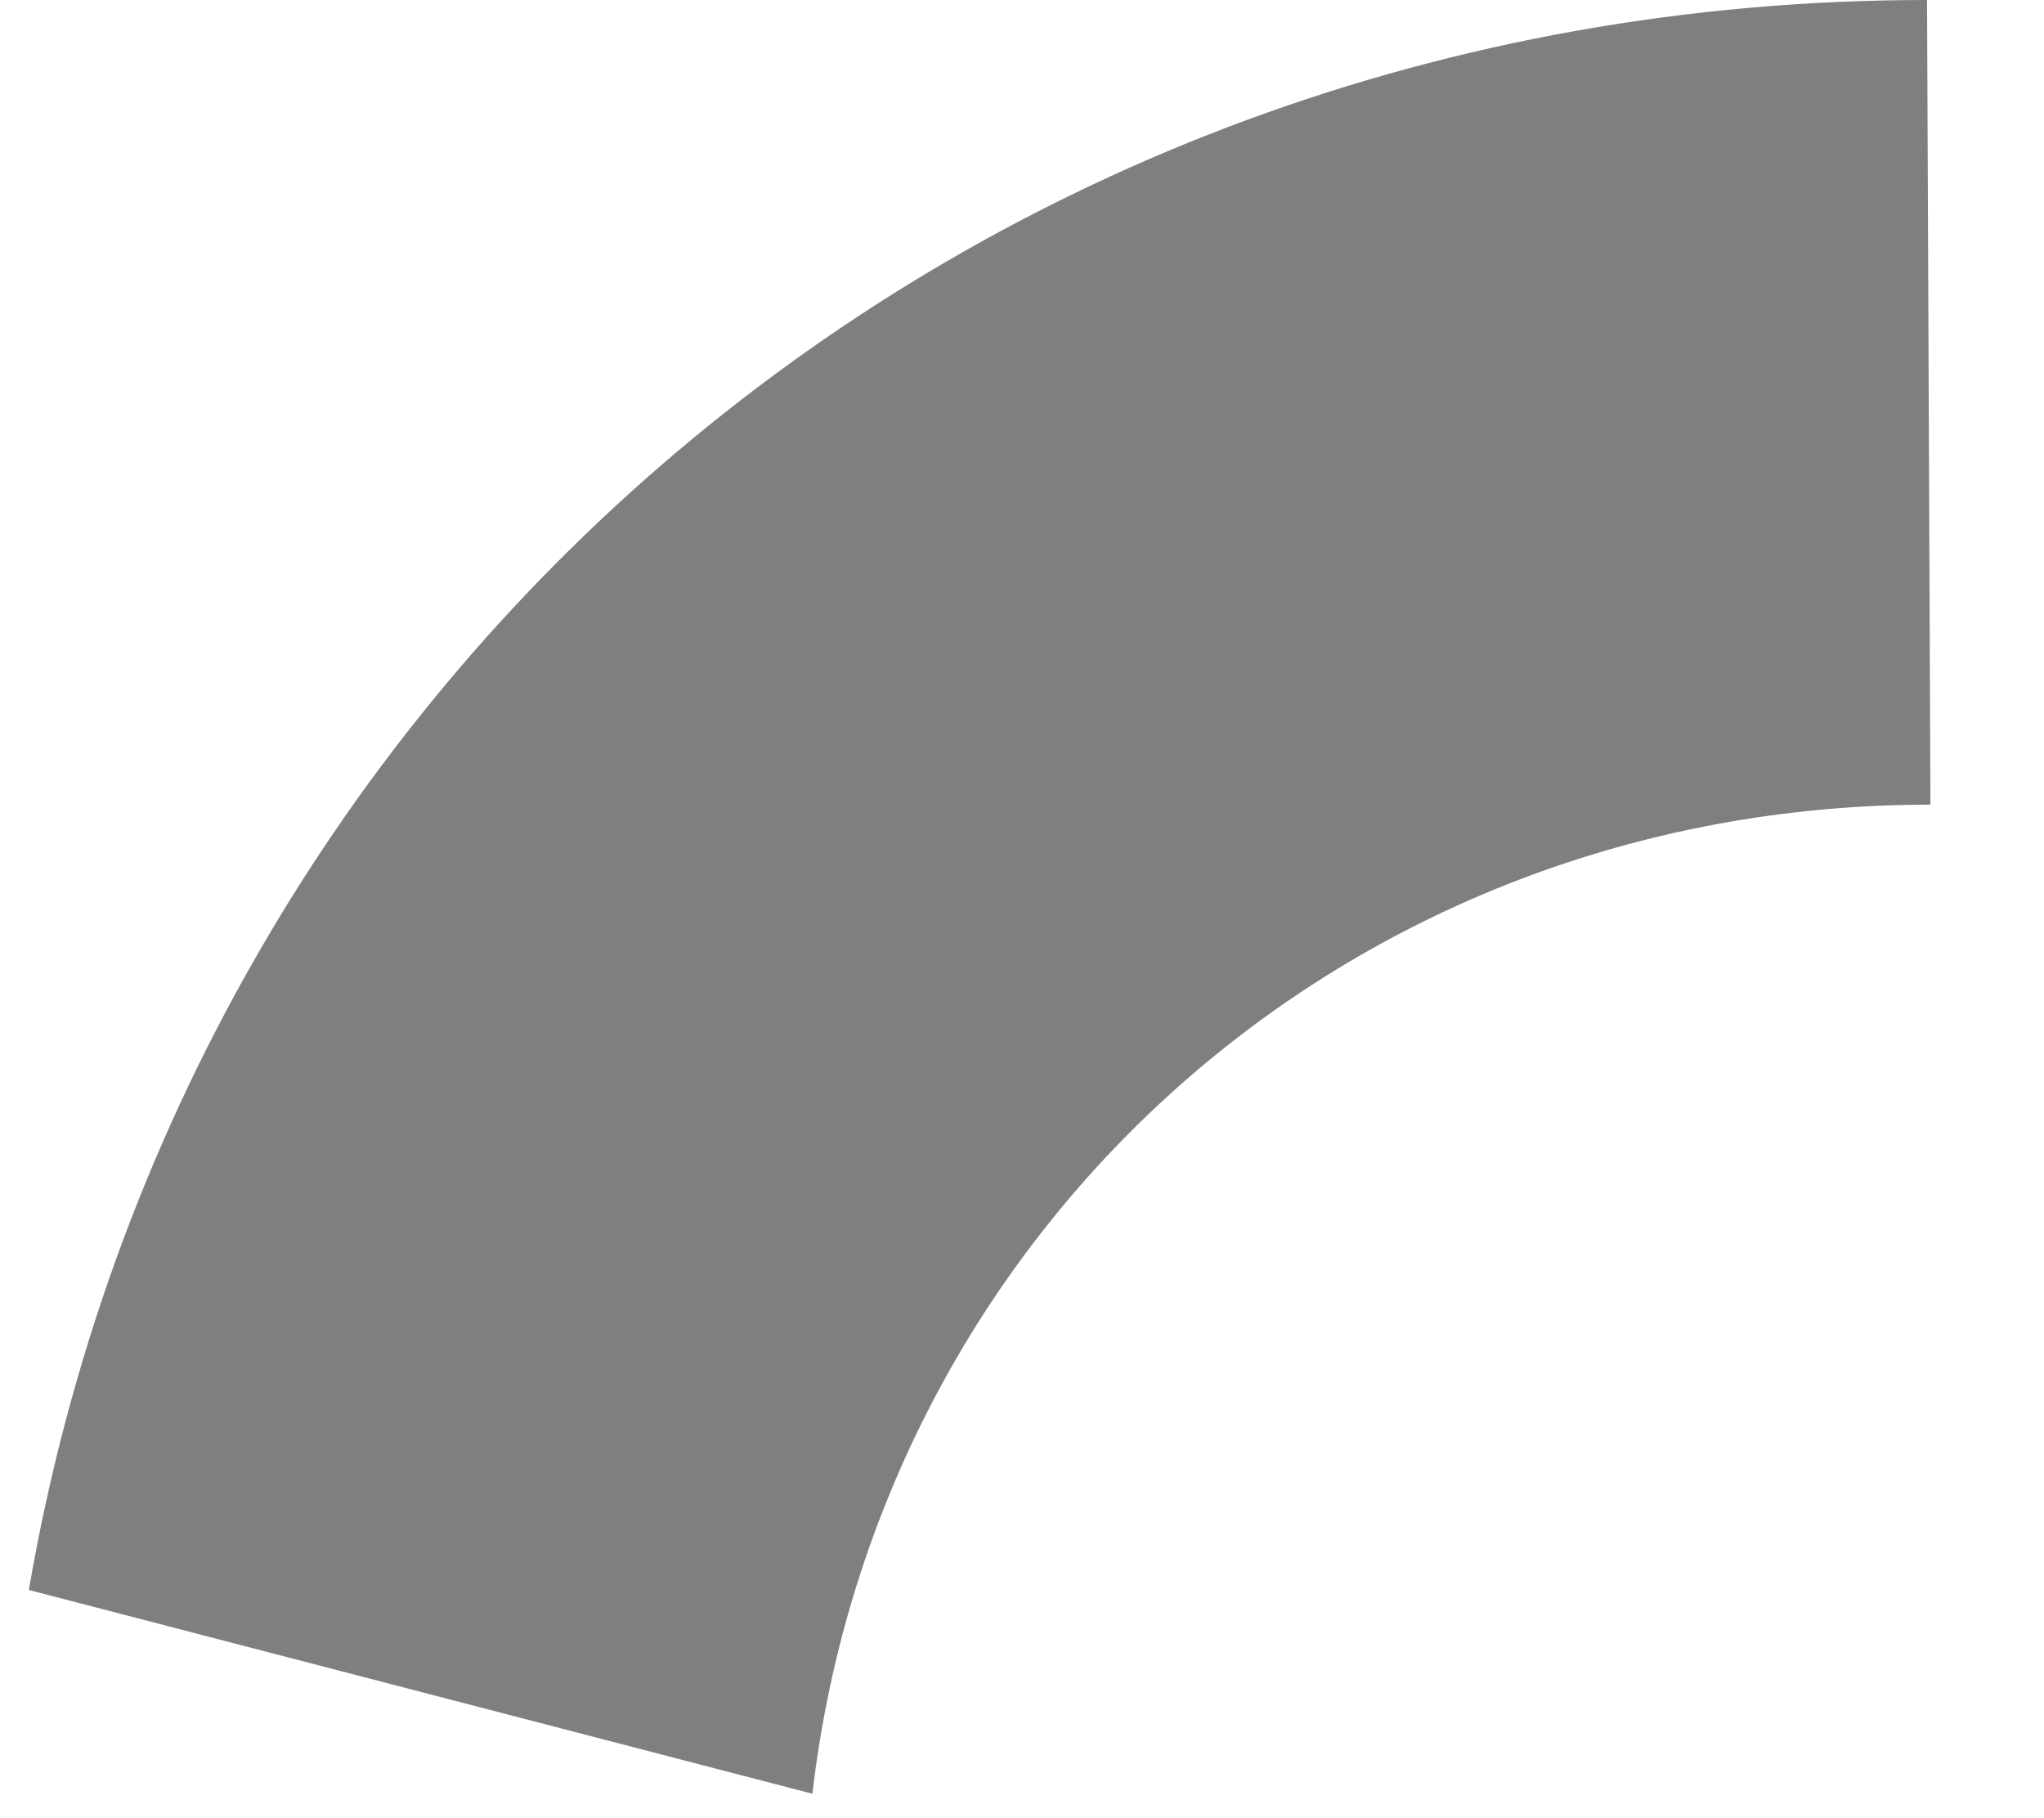
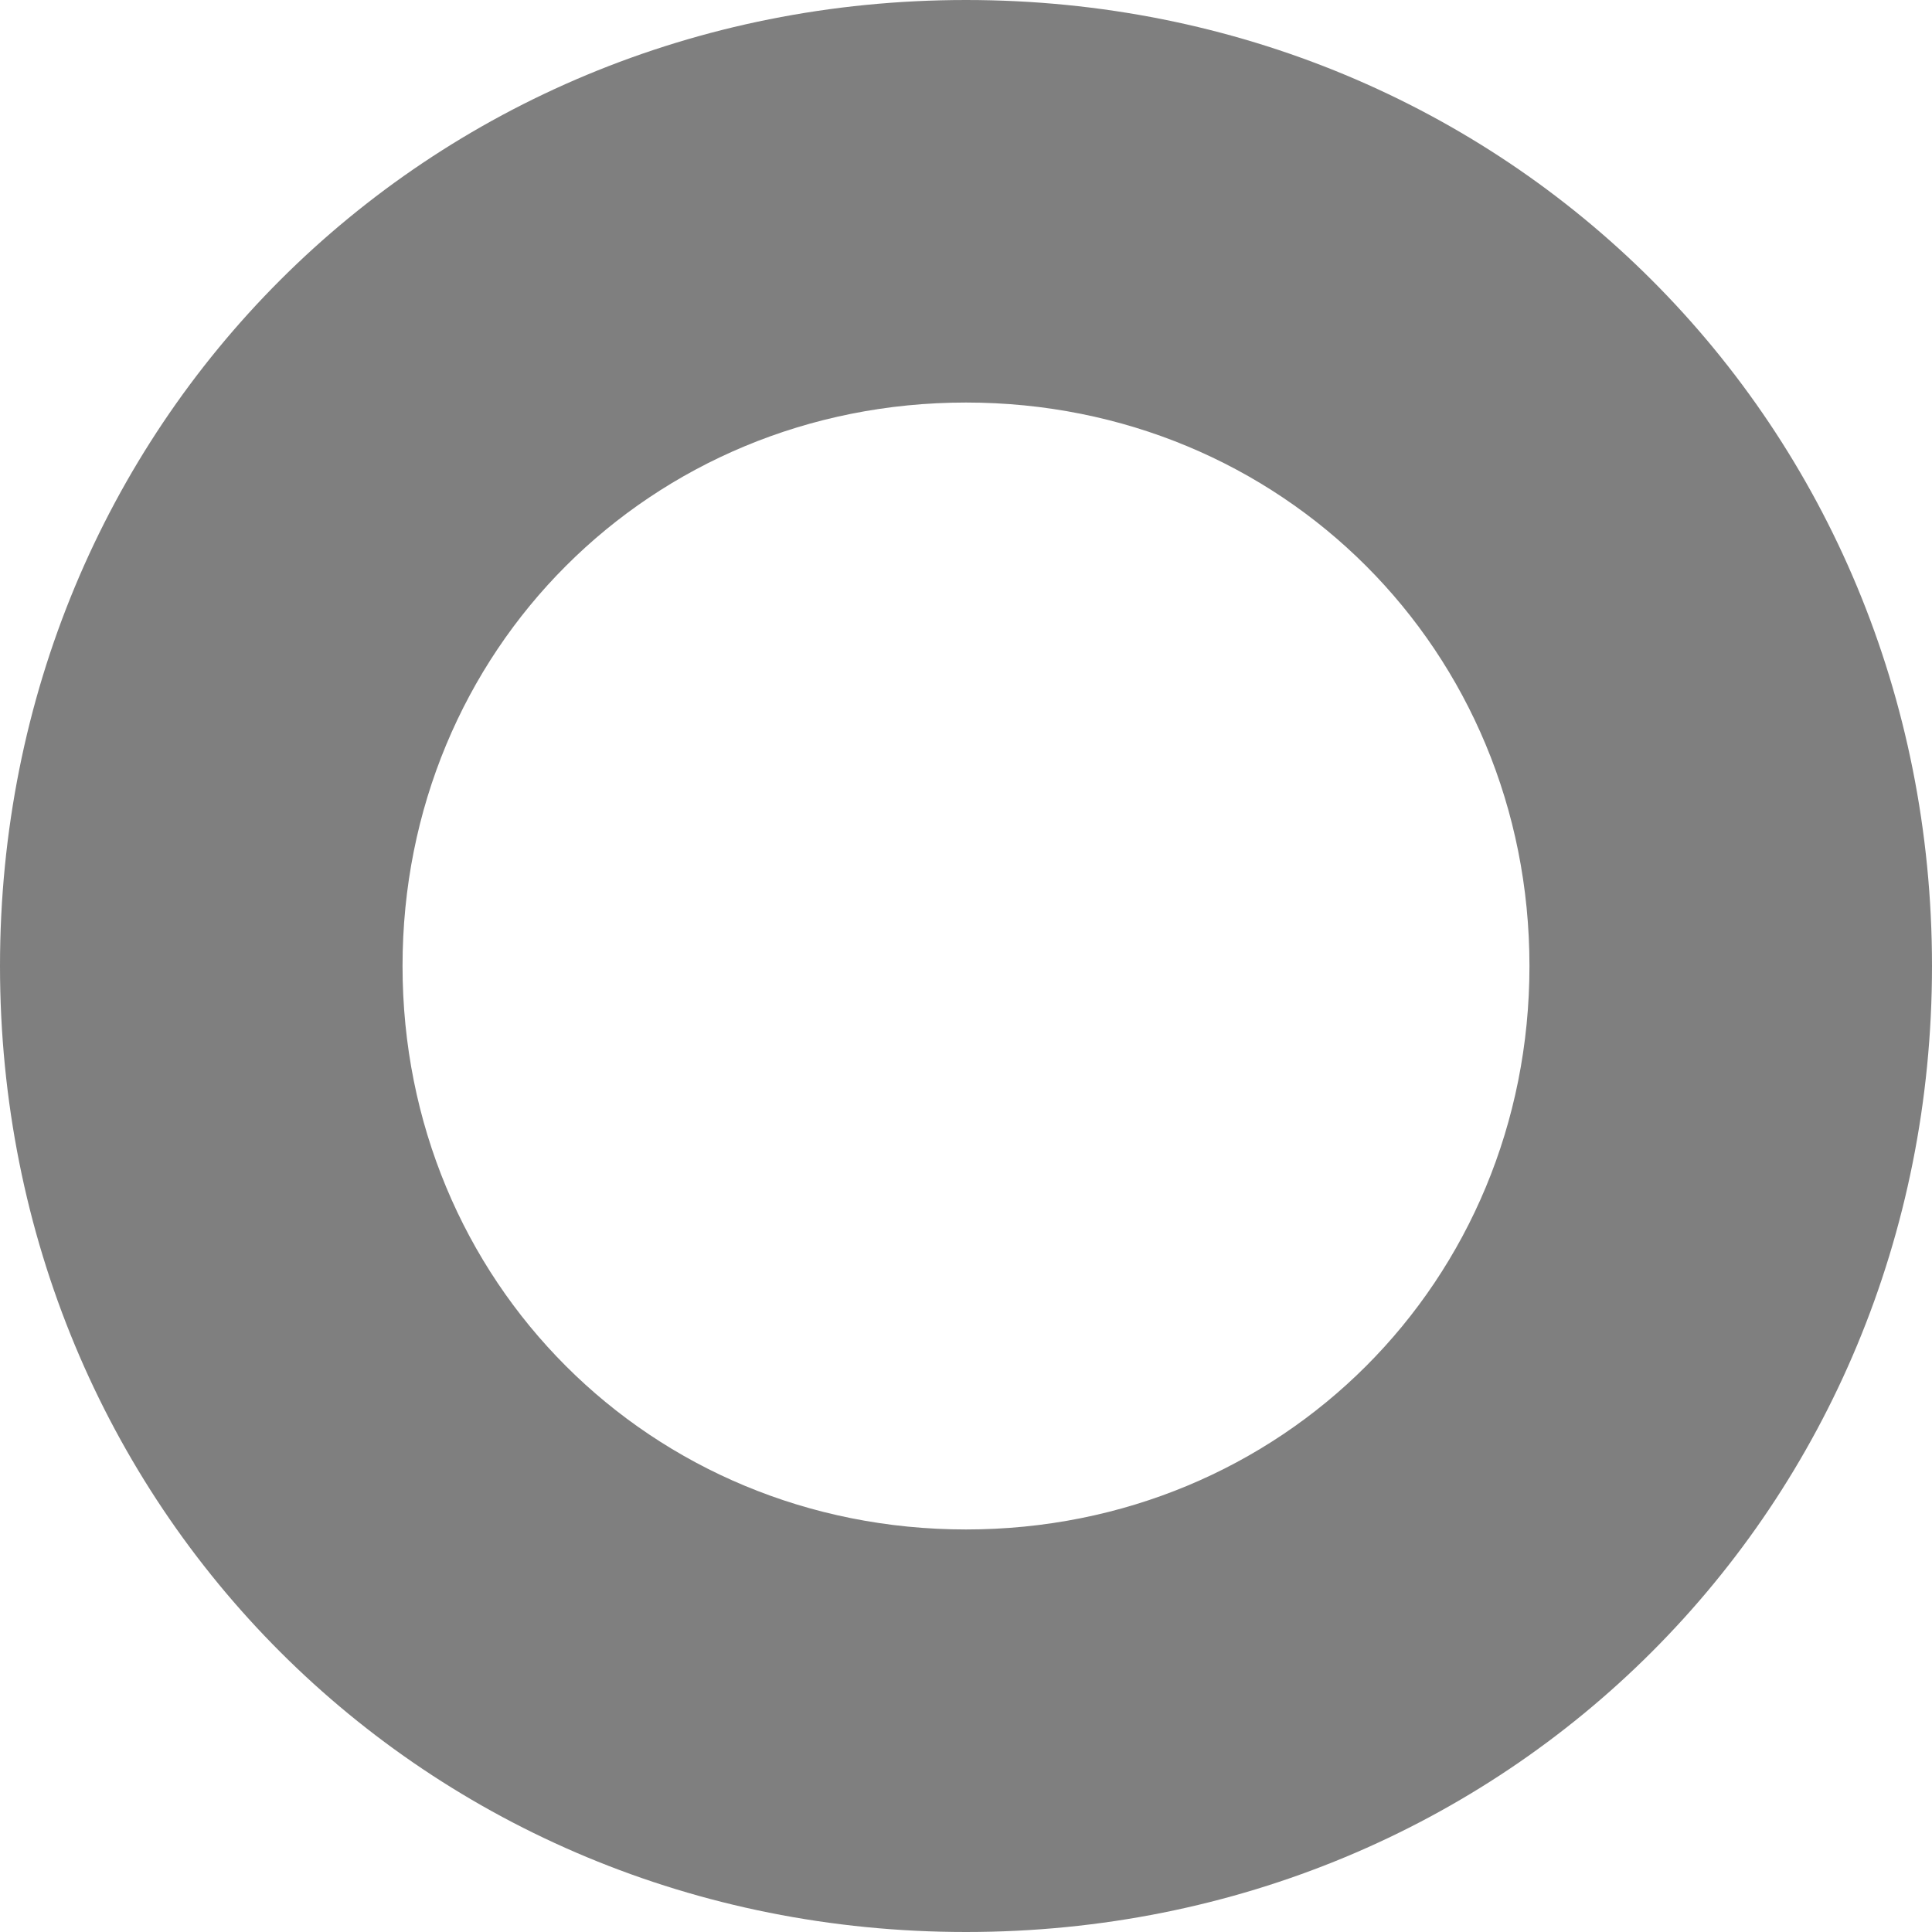
- <svg xmlns="http://www.w3.org/2000/svg" version="1.1" width="9px" height="8px">
-   <g transform="matrix(1 0 0 1 -873 -1016 )">
-     <path d="M 8.5 3.542  C 5.928 3.542  3.867 5.414  3.577 7.896  L 0.127 6.999  C 0.818 2.977  4.252 0  8.485 1.24556318041869E-05  L 8.5 3.542  Z " fill-rule="nonzero" fill="#7f7f7f" stroke="none" transform="matrix(1 0 0 1 873 1016 )" />
+ <svg xmlns="http://www.w3.org/2000/svg" version="1.1" width="17px" height="17px">
+   <g transform="matrix(1 0 0 1 -594 -1016 )">
+     <path d="M 0 8.5  C 0 3.74  3.74 0  8.5 0  C 13.26 0  17 3.74  17 8.5  C 17 13.26  13.26 17  8.5 17  C 3.74 17  0 13.26  0 8.5  Z M 13.458 8.5  C 13.458 5.723  11.277 3.542  8.5 3.542  C 5.723 3.542  3.542 5.723  3.542 8.5  C 3.542 11.277  5.723 13.458  8.5 13.458  C 11.277 13.458  13.458 11.277  13.458 8.5  Z " fill-rule="nonzero" fill="#7f7f7f" stroke="none" transform="matrix(1 0 0 1 594 1016 )" />
  </g>
</svg>
